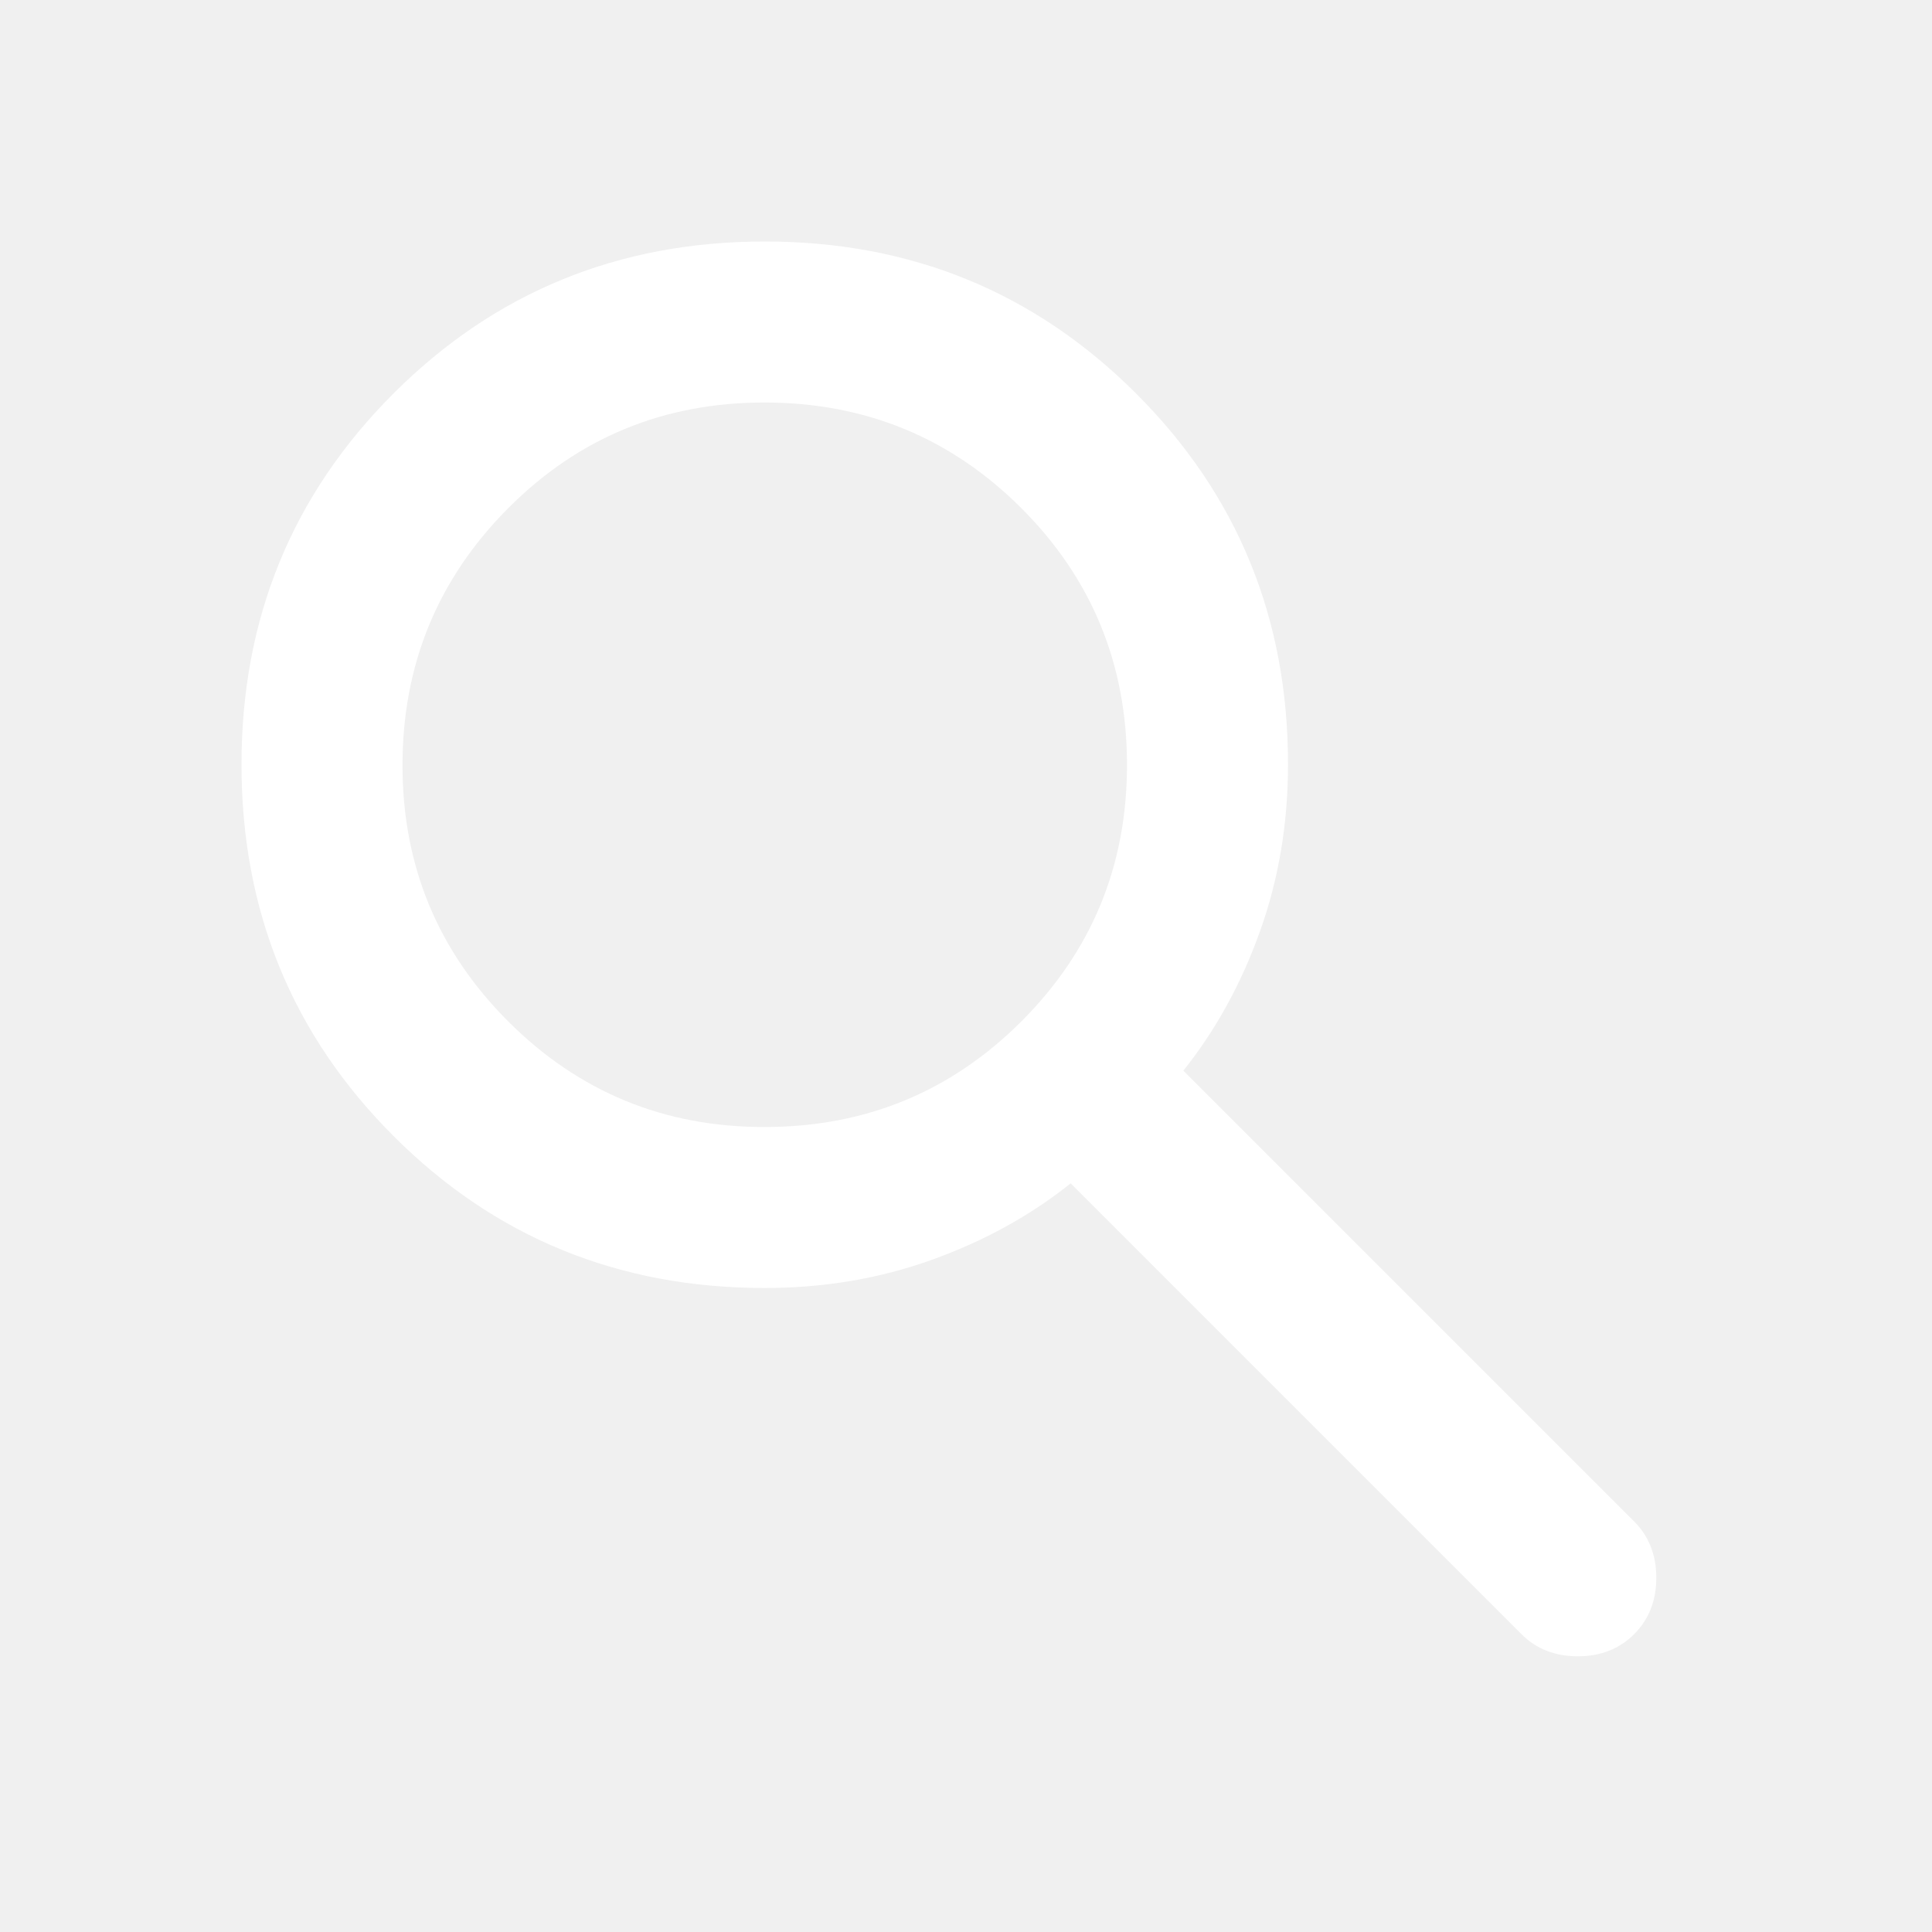
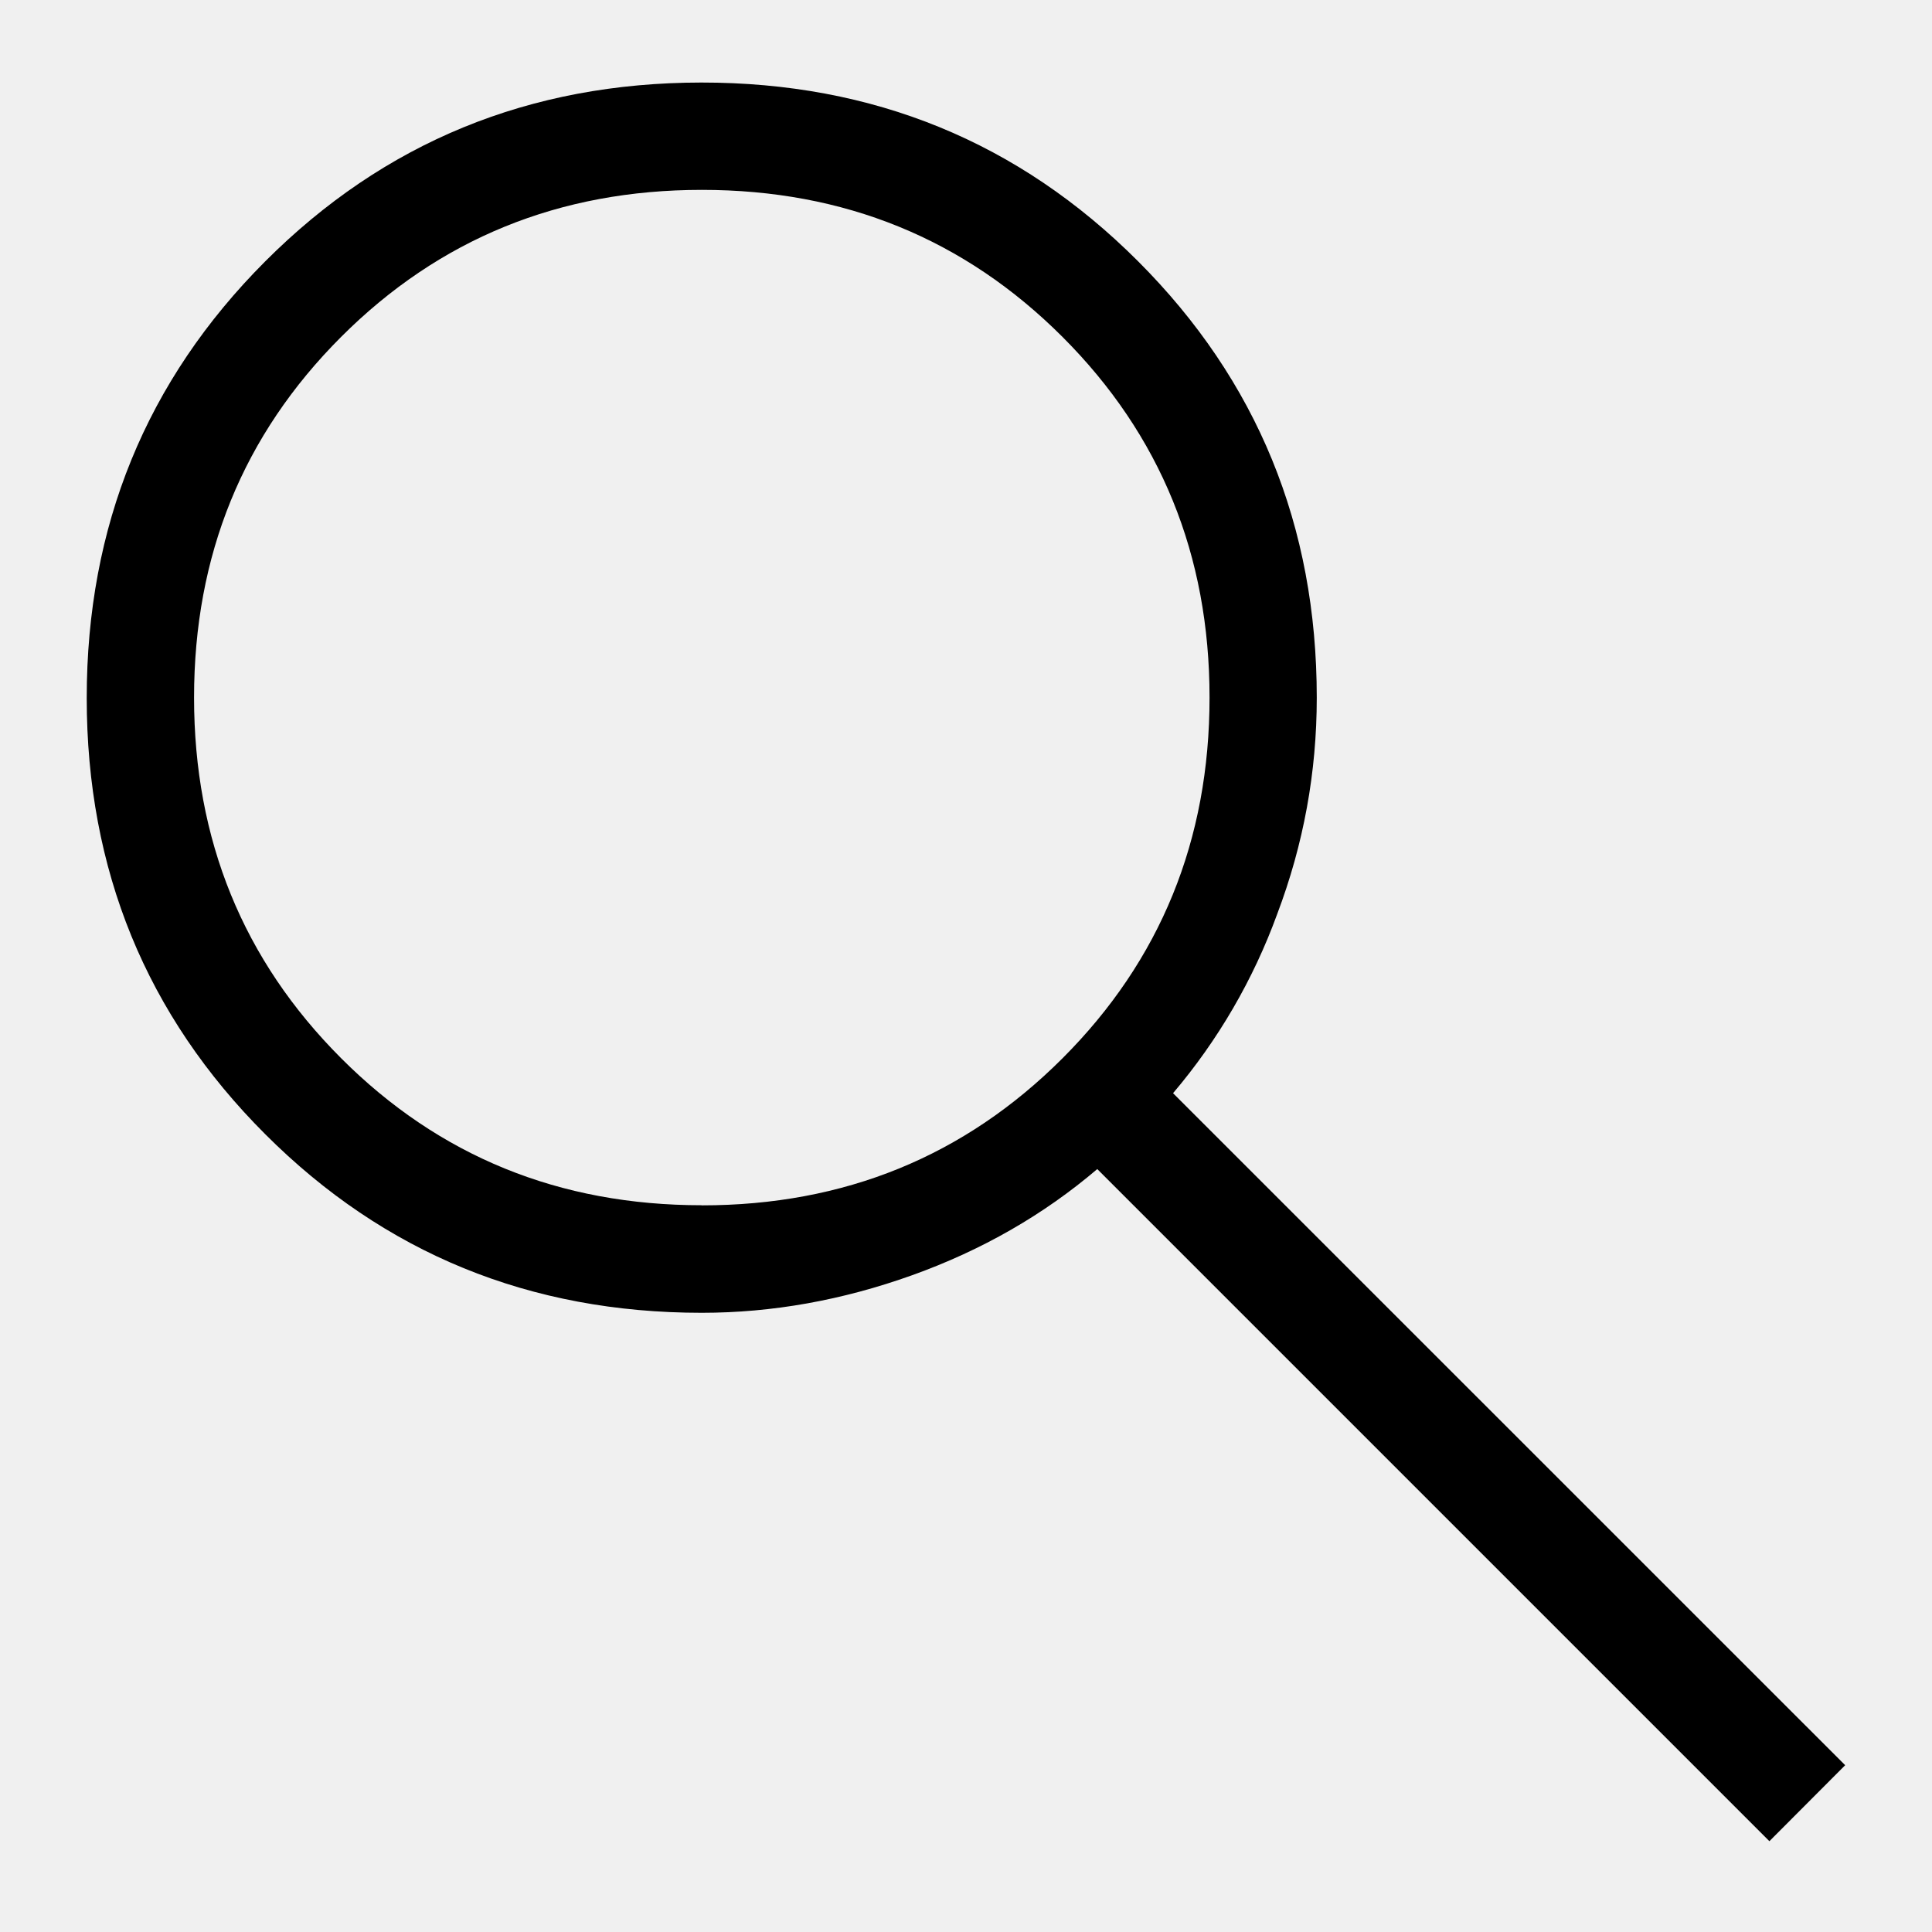
- <svg xmlns="http://www.w3.org/2000/svg" width="78" height="78" viewBox="0 0 78 78" fill="none">
-   <path d="M30.875 52C24.971 52 19.974 49.955 15.886 45.864C11.797 41.773 9.752 36.777 9.75 30.875C9.748 24.973 11.793 19.977 15.886 15.886C19.979 11.795 24.975 9.75 30.875 9.75C36.775 9.75 41.772 11.795 45.867 15.886C49.962 19.977 52.007 24.973 52 30.875C52 33.258 51.621 35.506 50.862 37.619C50.104 39.731 49.075 41.6 47.775 43.225L65.975 61.425C66.571 62.021 66.869 62.779 66.869 63.7C66.869 64.621 66.571 65.379 65.975 65.975C65.379 66.571 64.621 66.869 63.7 66.869C62.779 66.869 62.021 66.571 61.425 65.975L43.225 47.775C41.6 49.075 39.731 50.104 37.619 50.862C35.506 51.621 33.258 52 30.875 52ZM30.875 45.5C34.938 45.5 38.391 44.079 41.236 41.236C44.081 38.393 45.502 34.94 45.5 30.875C45.498 26.81 44.077 23.358 41.236 20.517C38.395 17.677 34.942 16.254 30.875 16.25C26.808 16.246 23.356 17.668 20.517 20.517C17.679 23.366 16.256 26.819 16.25 30.875C16.244 34.931 17.666 38.385 20.517 41.236C23.369 44.087 26.821 45.509 30.875 45.5Z" fill="white" />
+ <svg xmlns="http://www.w3.org/2000/svg" width="18" height="18" fill="none">
+   <path d="m16.485 17.154-6.262-6.262c-.5.426-1.075.756-1.725.989-.65.233-1.303.35-1.96.35-1.601 0-2.957-.554-4.066-1.663C1.362 9.459.808 8.104.808 6.503c0-1.601.554-2.957 1.662-4.067C3.578 1.326 4.933.77 6.534.769c1.601-.001 2.957.553 4.068 1.664 1.11 1.11 1.666 2.466 1.666 4.067 0 .695-.123 1.367-.369 2.017a5.474 5.474 0 0 1-.97 1.668l6.262 6.261-.706.708zM6.539 11.23c1.327 0 2.447-.457 3.36-1.37.913-.913 1.37-2.034 1.37-3.361 0-1.327-.457-2.447-1.37-3.36-.913-.913-2.033-1.37-3.36-1.37s-2.447.456-3.361 1.37c-.914.914-1.37 2.034-1.37 3.36s.457 2.446 1.37 3.36c.913.914 2.033 1.37 3.36 1.37" fill="#000" />
</svg>
